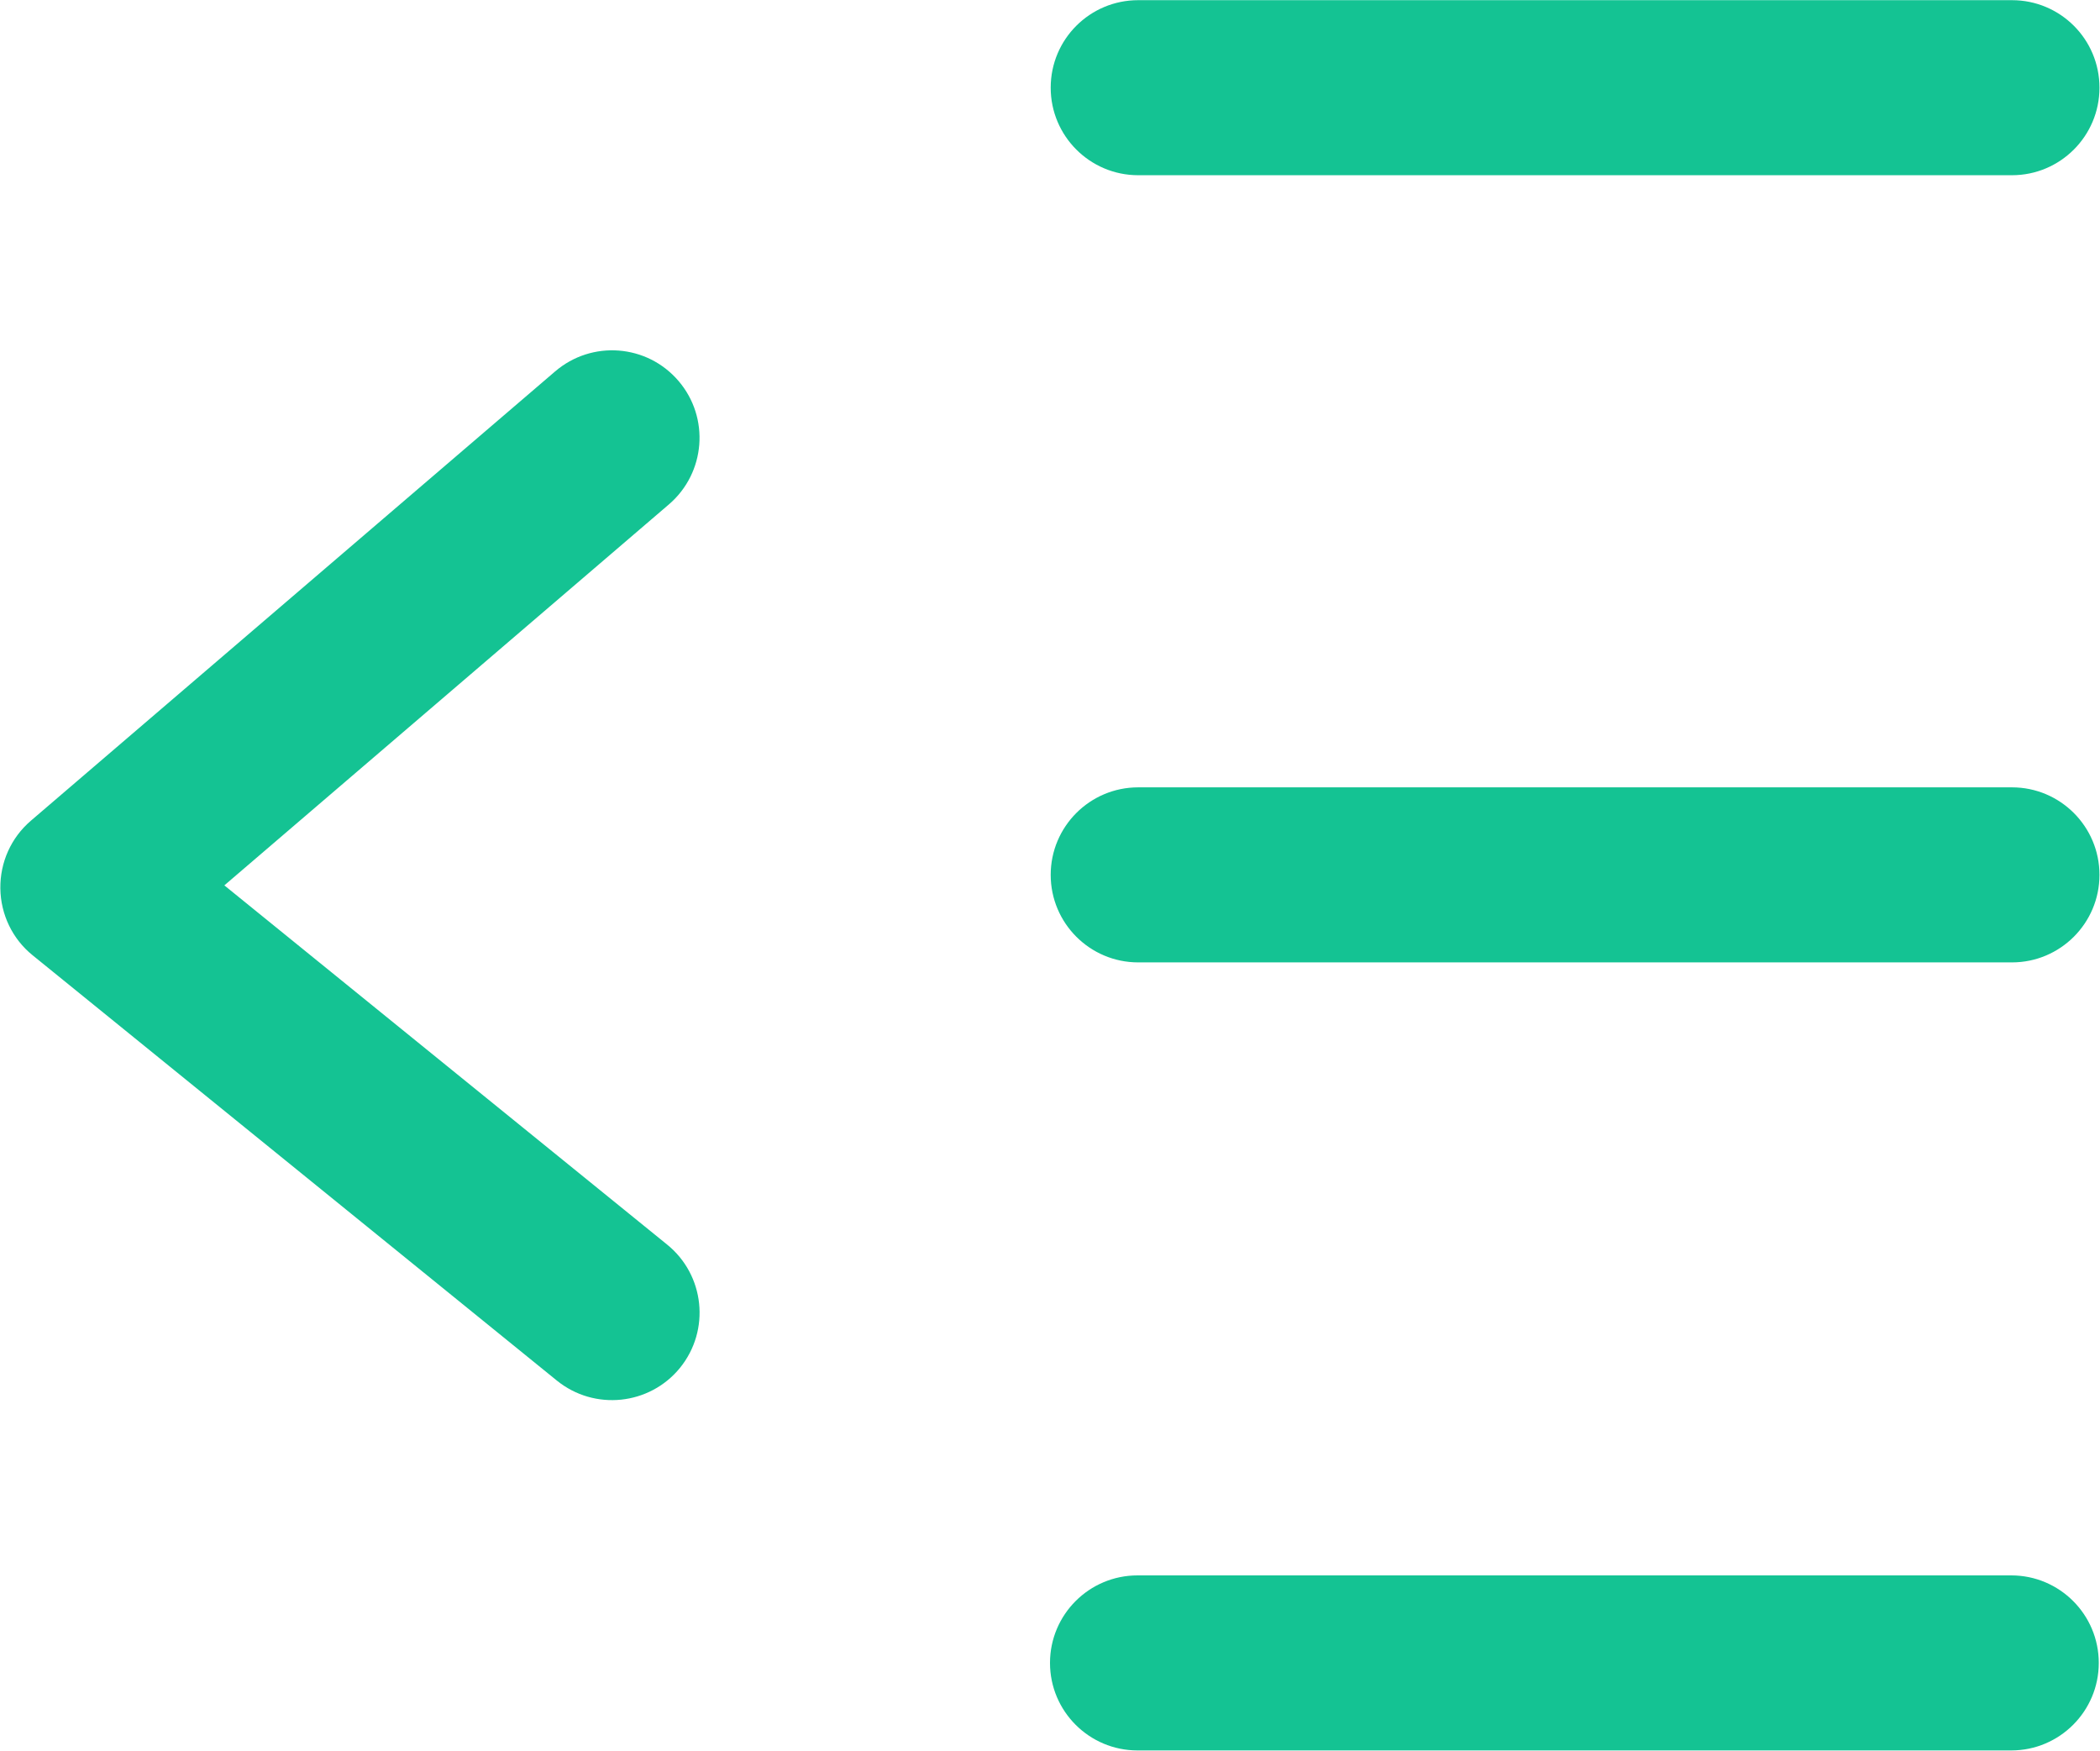
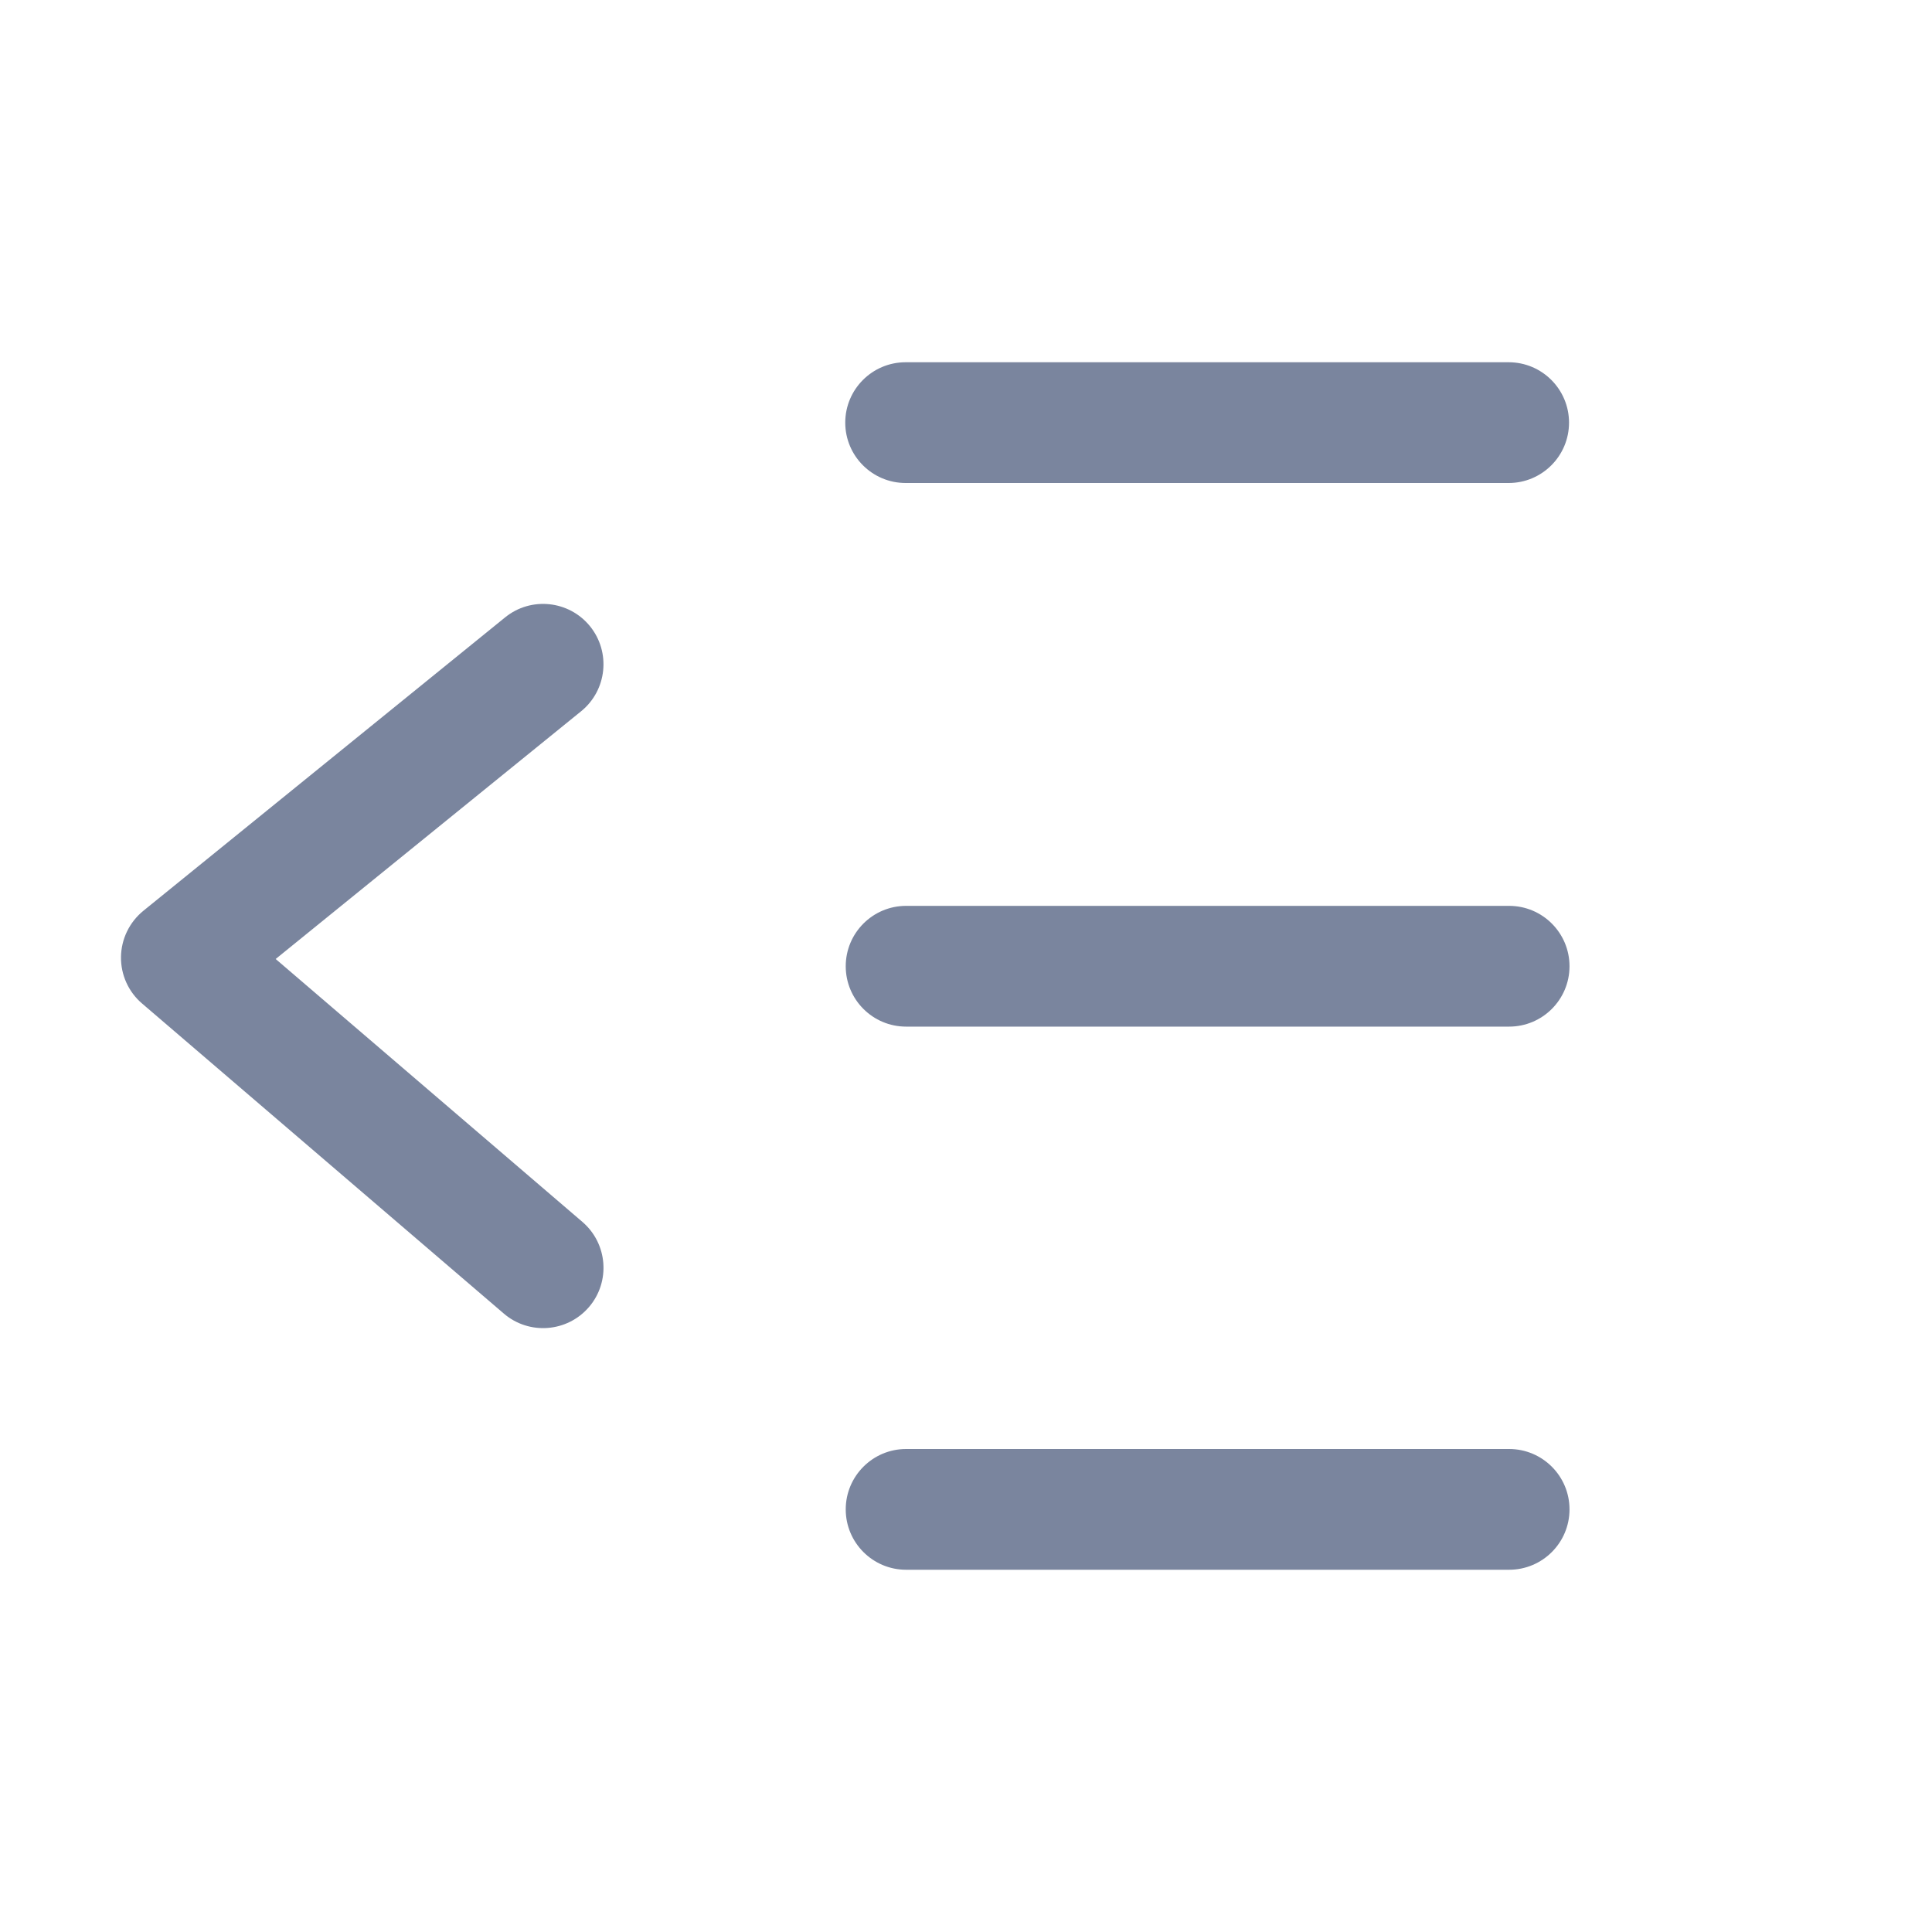
- <svg xmlns="http://www.w3.org/2000/svg" width="12" height="10" viewBox="0 0 12 10" fill="none">
-   <path fill-rule="evenodd" clip-rule="evenodd" d="M6 9.5C6 9.776 6.224 10 6.5 10L11.493 10C11.769 10 11.993 9.776 11.993 9.5C11.993 9.224 11.769 9 11.493 9L6.5 9C6.224 9 6 9.224 6 9.5ZM6.504 5.498C6.228 5.498 6.004 5.274 6.004 4.998C6.004 4.722 6.228 4.498 6.504 4.498L11.497 4.498C11.773 4.498 11.997 4.722 11.997 4.998C11.997 5.274 11.773 5.498 11.497 5.498L6.504 5.498ZM6.504 1.001C6.228 1.001 6.004 0.777 6.004 0.501C6.004 0.224 6.228 0.001 6.504 0.001L11.497 0.001C11.773 0.001 11.997 0.224 11.997 0.501C11.997 0.777 11.773 1.001 11.497 1.001L6.504 1.001ZM3.812 7.11C4.027 7.284 4.06 7.599 3.886 7.814C3.712 8.028 3.397 8.061 3.182 7.887L0.186 5.457C0.071 5.364 0.004 5.224 0.002 5.076C-0 4.927 0.063 4.786 0.176 4.689L3.172 2.122C3.382 1.942 3.697 1.966 3.877 2.176C4.057 2.386 4.032 2.701 3.823 2.881L1.282 5.058L3.812 7.11Z" fill="#14C393" />
+ <svg xmlns="http://www.w3.org/2000/svg" width="16" height="16" viewBox="0 0 16 16" fill="none">
+   <path fill-rule="evenodd" clip-rule="evenodd" d="M7 3.5C7 3.224 7.224 3 7.5 3H12.494C12.77 3 12.994 3.224 12.994 3.5C12.994 3.776 12.77 4 12.494 4H7.5C7.224 4 7 3.776 7 3.5ZM7.504 7.502C7.228 7.502 7.004 7.726 7.004 8.002C7.004 8.278 7.228 8.502 7.504 8.502H12.498C12.774 8.502 12.998 8.278 12.998 8.002C12.998 7.726 12.774 7.502 12.498 7.502H7.504ZM7.504 12C7.228 12 7.004 12.224 7.004 12.5C7.004 12.776 7.228 13 7.504 13H12.498C12.774 13 12.998 12.776 12.998 12.5C12.998 12.224 12.774 12 12.498 12H7.504ZM4.813 5.89C5.027 5.716 5.06 5.401 4.886 5.186C4.712 4.972 4.397 4.939 4.183 5.113L1.187 7.543C1.072 7.637 1.004 7.776 1.002 7.925C1 8.073 1.064 8.215 1.177 8.311L4.173 10.879C4.382 11.058 4.698 11.034 4.878 10.824C5.057 10.615 5.033 10.299 4.823 10.119L2.283 7.942L4.813 5.89Z" fill="#7A859E" />
</svg>
